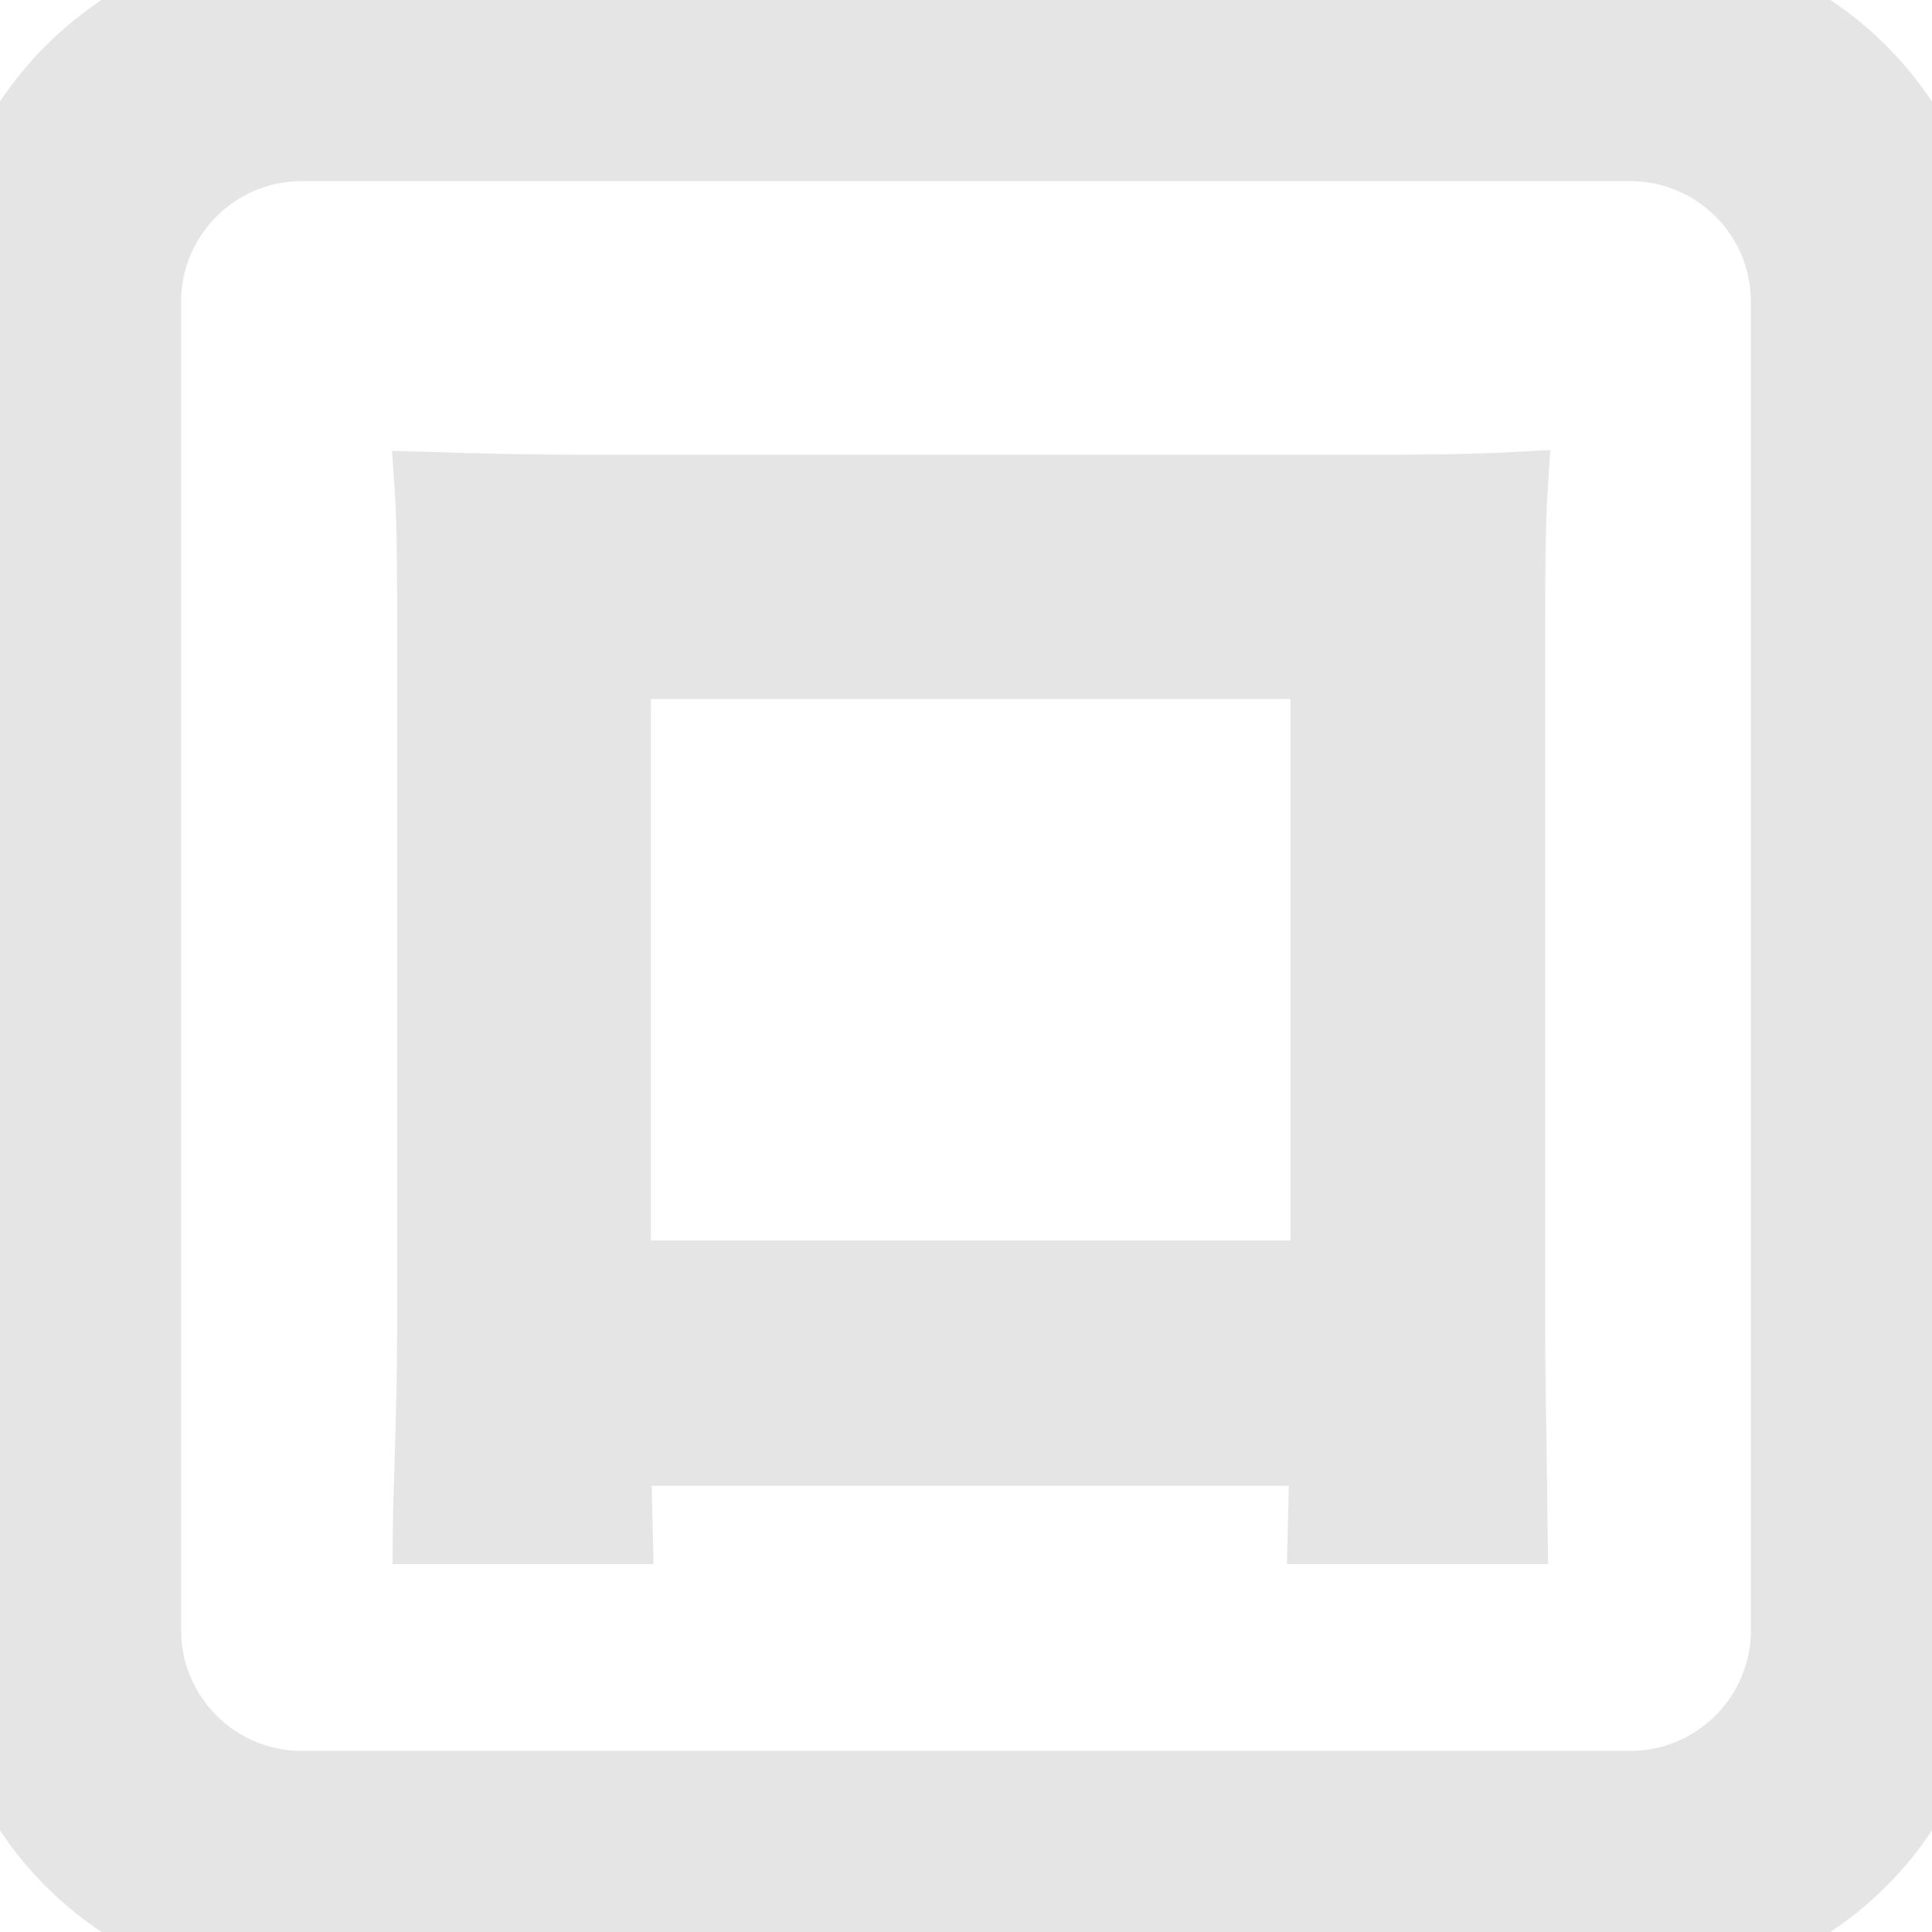
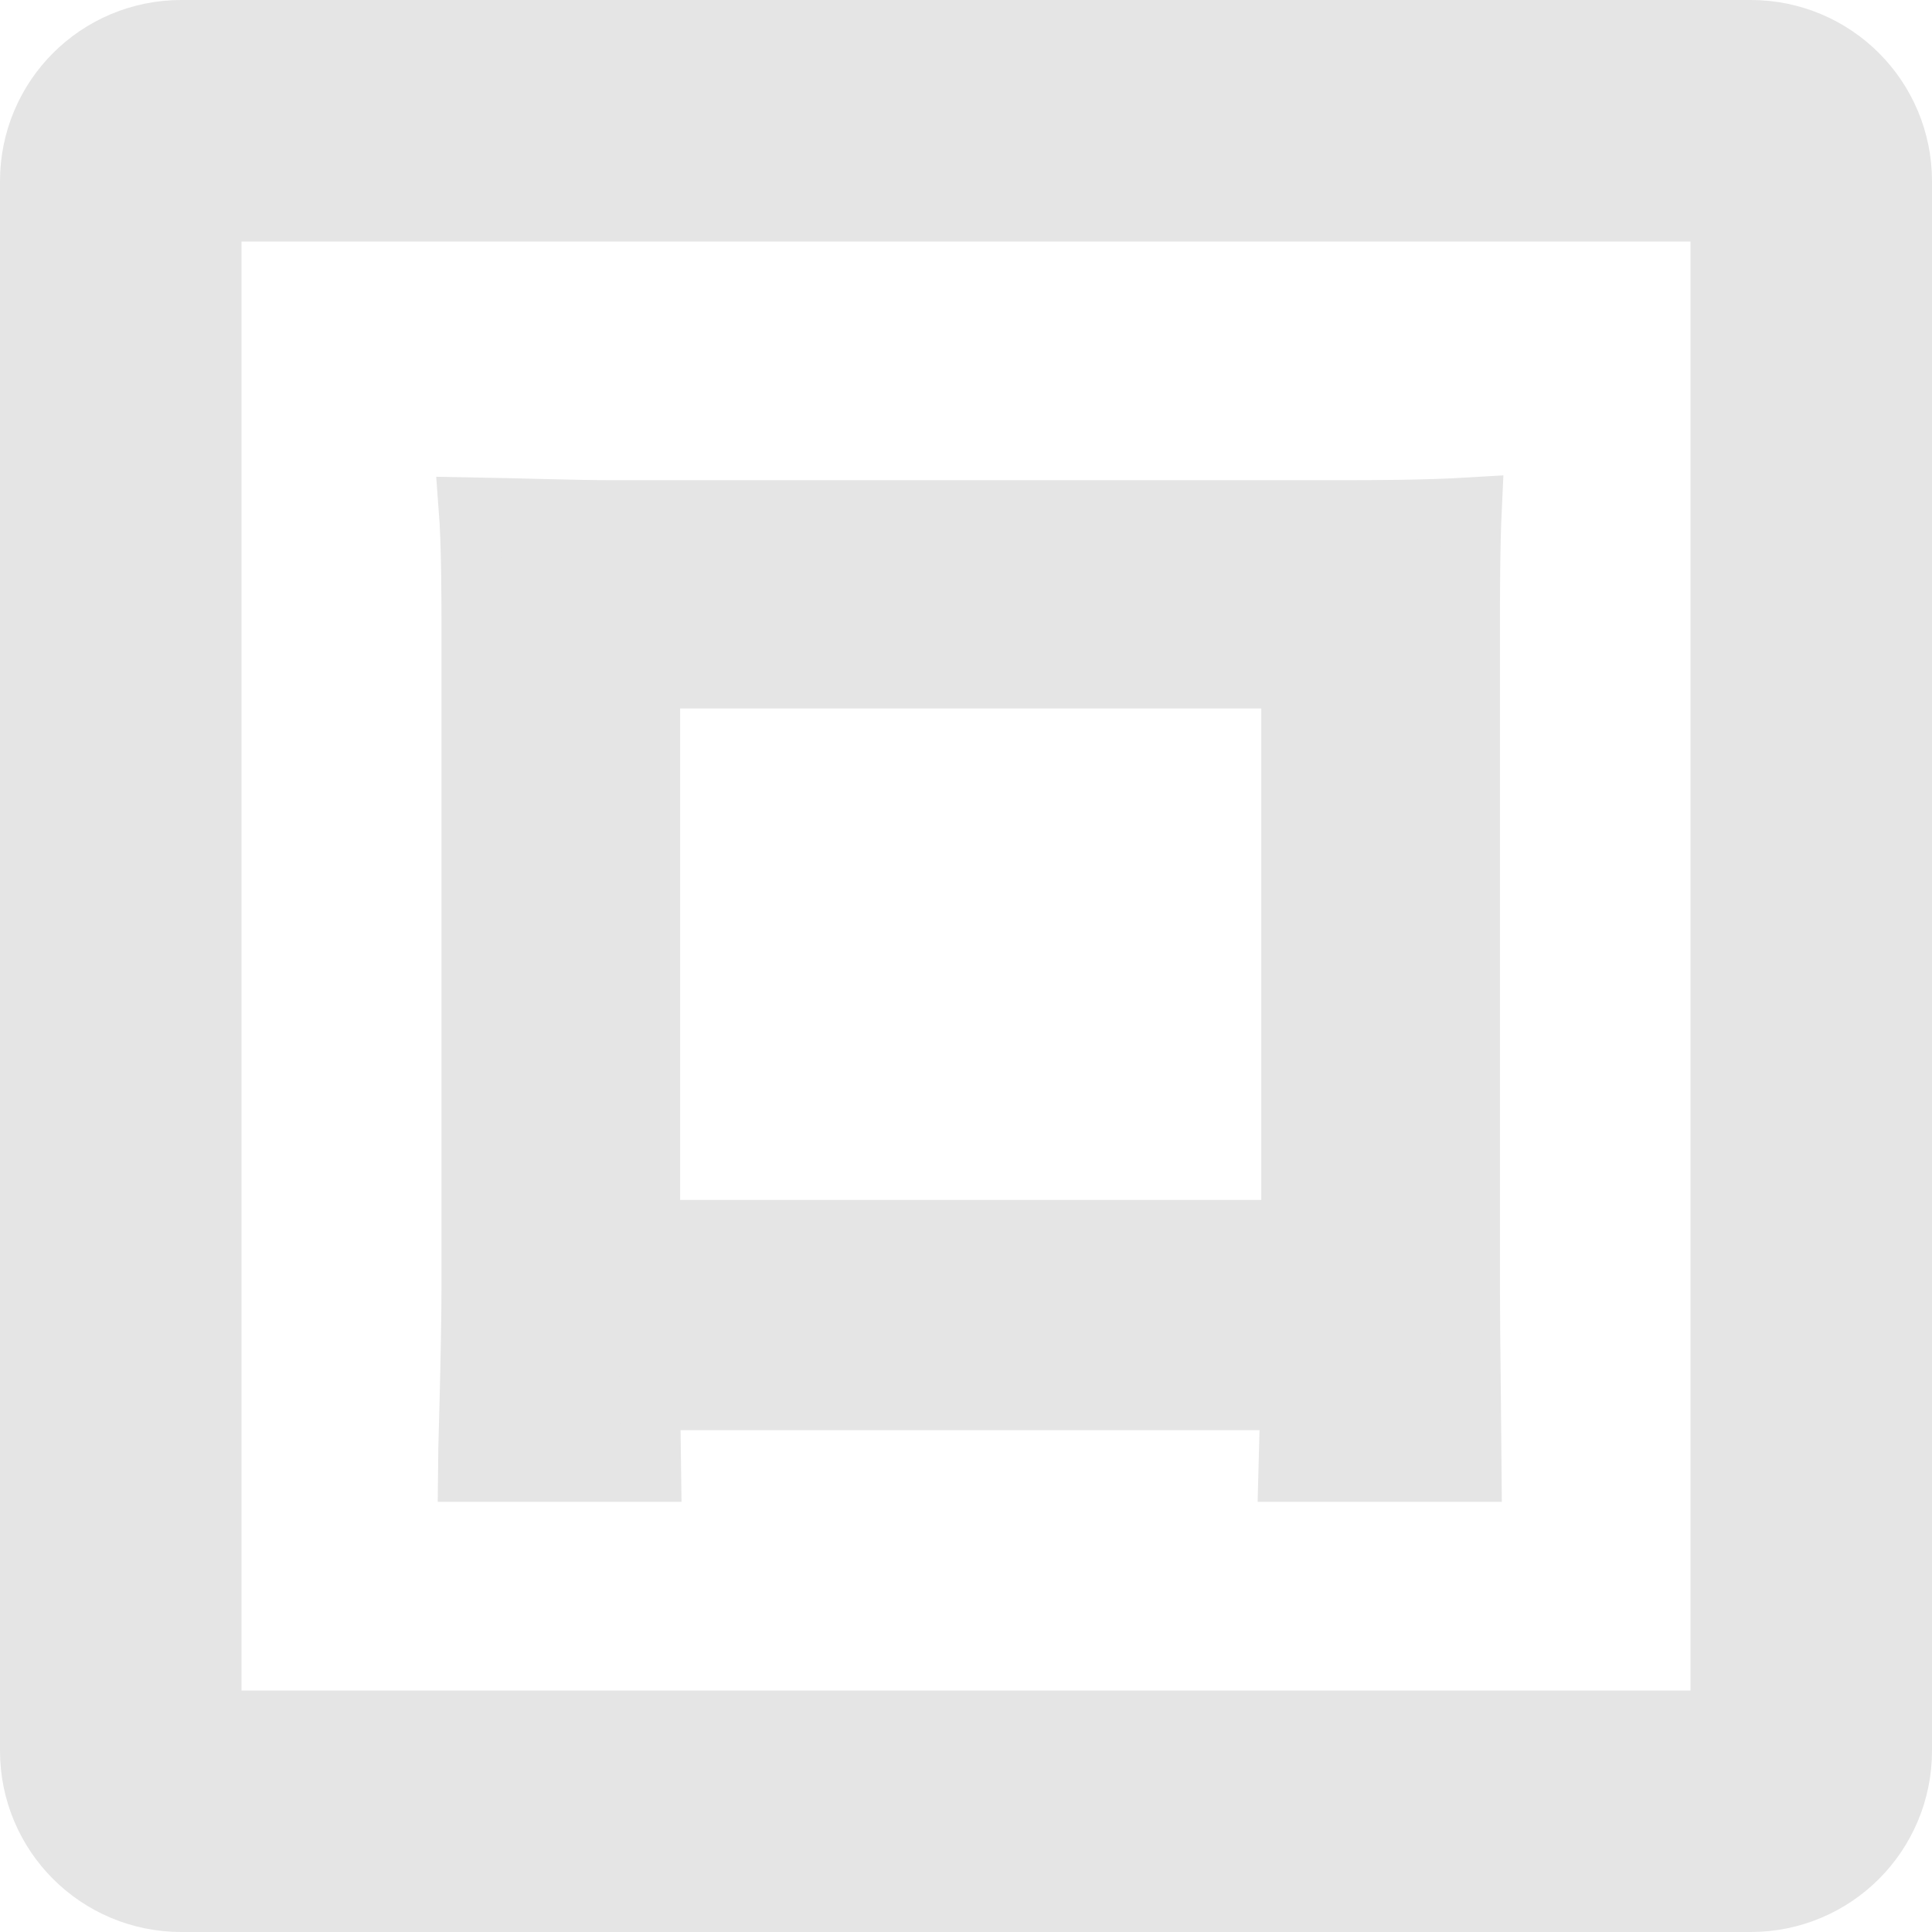
<svg xmlns="http://www.w3.org/2000/svg" viewBox="0 0 32 32">
-   <rect x="1" y="1" width="30" height="30" rx="4" ry="4" fill="none" stroke="#e5e5e5" stroke-width="4" />
-   <text x="16" y="25" font-family="'Noto Sans JP', sans-serif" font-size="24" font-weight="900" fill="#e5e5e5" stroke="#e5e5e5" stroke-width="1" text-anchor="middle">ロ</text>
+   <rect x="2" y="2" width="28" height="28" rx="1" ry="1" fill="none" stroke="#e5e5e5" stroke-width="4" />
+   <text x="16" y="24" font-family="'Noto Sans JP', sans-serif" font-size="22" font-weight="900" fill="#e5e5e5" stroke="#e5e5e5" stroke-width="1" text-anchor="middle">ロ</text>
</svg>
